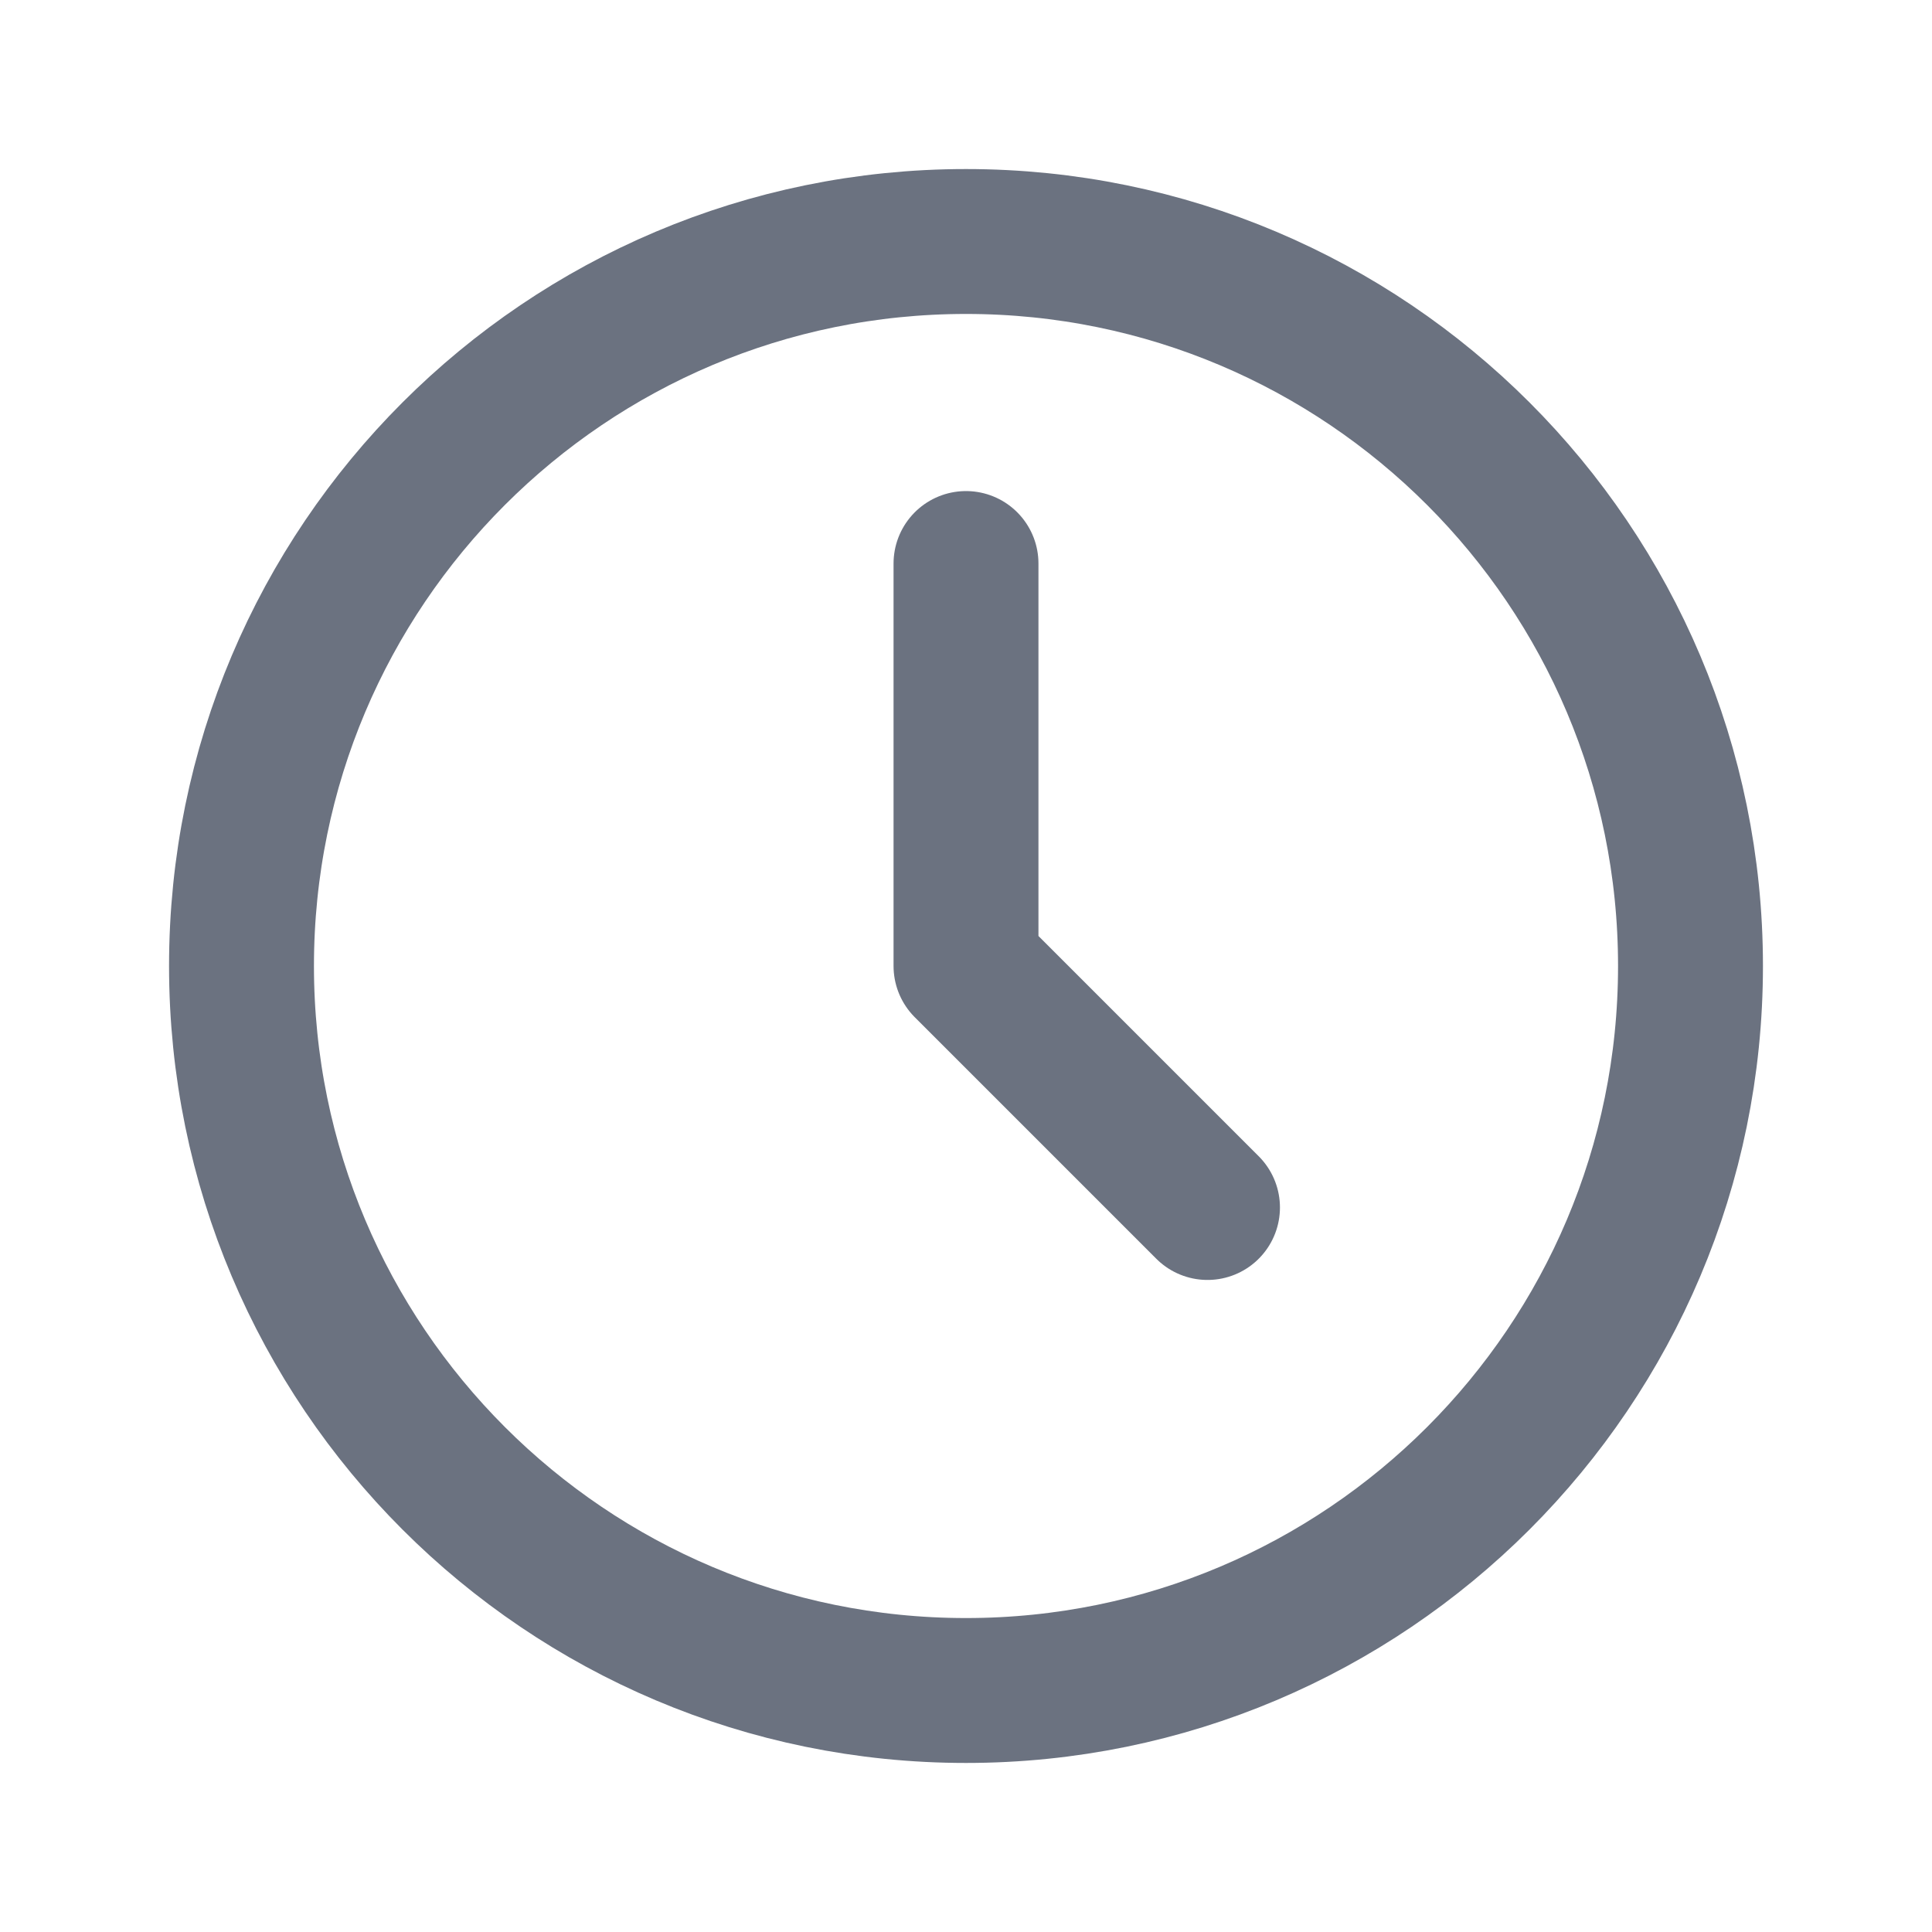
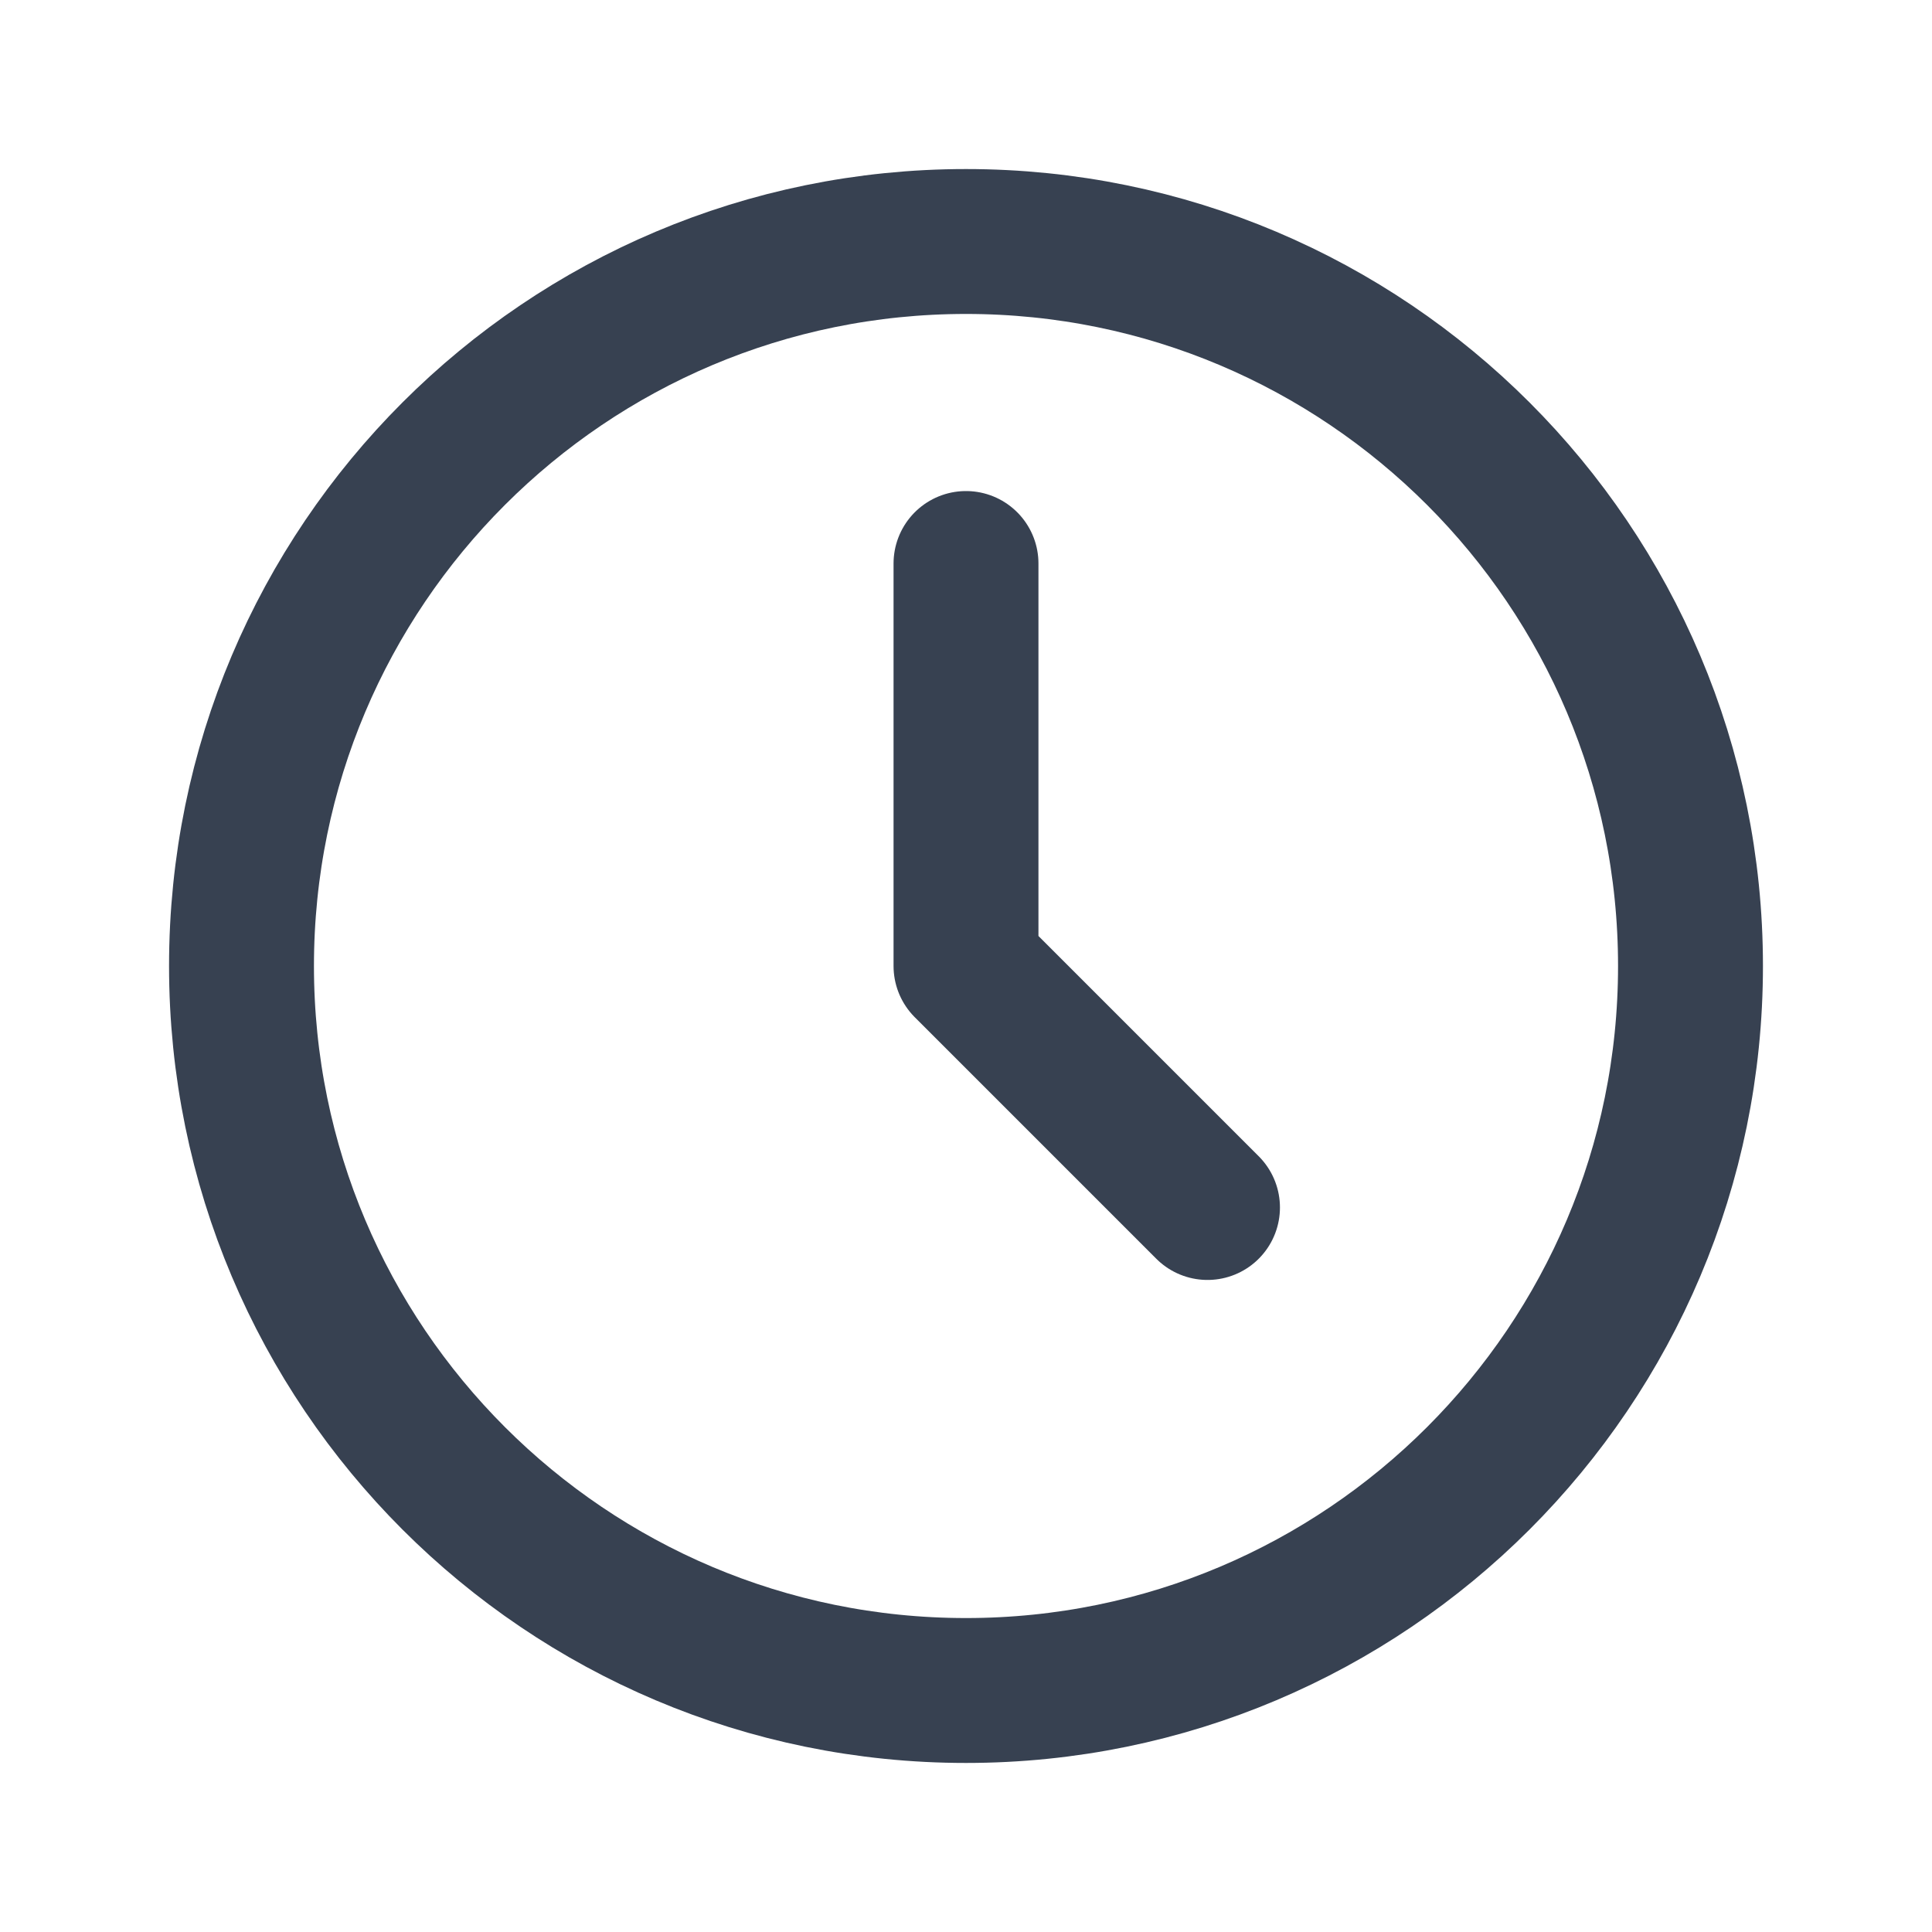
- <svg xmlns="http://www.w3.org/2000/svg" preserveAspectRatio="none" overflow="visible" style="display: block;" width="34" height="34" viewBox="0 0 34 34" fill="none">
-   <g id="ic clock">
-     <path id="Vector" d="M29.75 17C29.75 24.042 24.042 29.75 17 29.75C9.958 29.75 4.25 24.042 4.25 17C4.25 9.958 9.958 4.25 17 4.25C24.042 4.25 29.75 9.958 29.75 17Z" stroke-width="2.55" stroke-linecap="round" stroke-linejoin="round" stroke="#6B7280" />
-     <path id="Vector_2" d="M17 9.917V17L21.25 21.25" stroke-width="2.55" stroke-linecap="round" stroke-linejoin="round" stroke="#6B7280" />
-   </g>
+ <svg xmlns="http://www.w3.org/2000/svg" width="24" height="24" viewBox="0 0 24 24" fill="none">
+   <path d="M12 21C16.971 21 21 16.971 21 12C21 7.029 16.971 3 12 3C7.029 3 3 7.029 3 12C3 16.971 7.029 21 12 21Z" stroke="#374151" stroke-width="1.8" stroke-linecap="round" stroke-linejoin="round" />
+   <path d="M12 7V12L15 15" stroke="#374151" stroke-width="1.8" stroke-linecap="round" stroke-linejoin="round" />
</svg>
